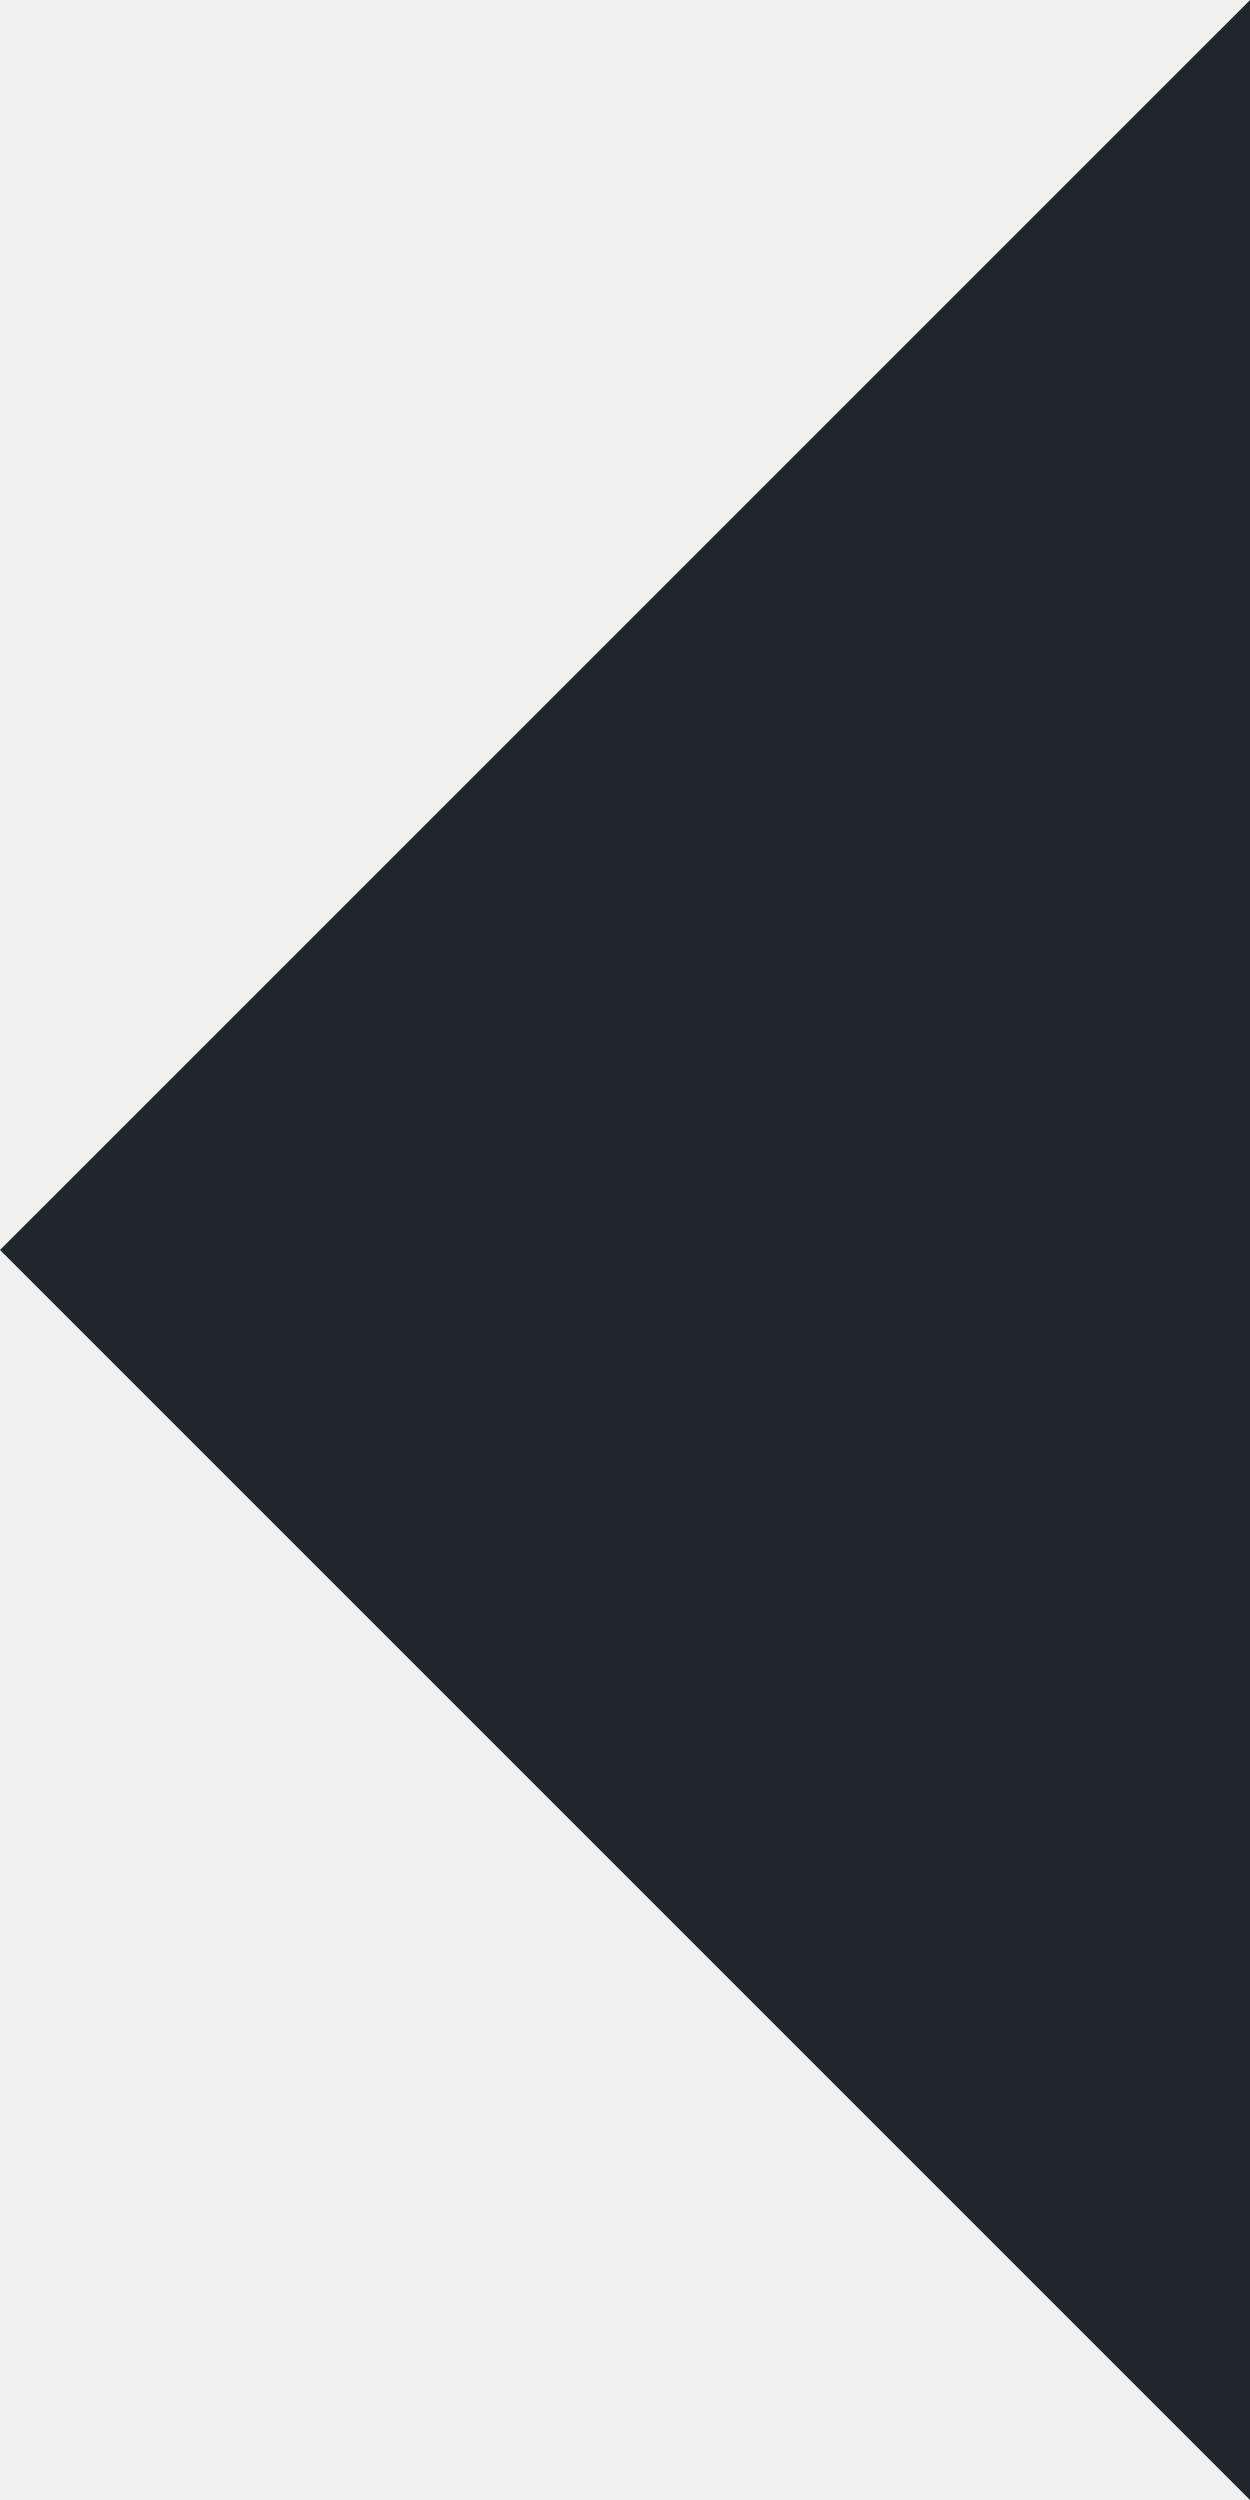
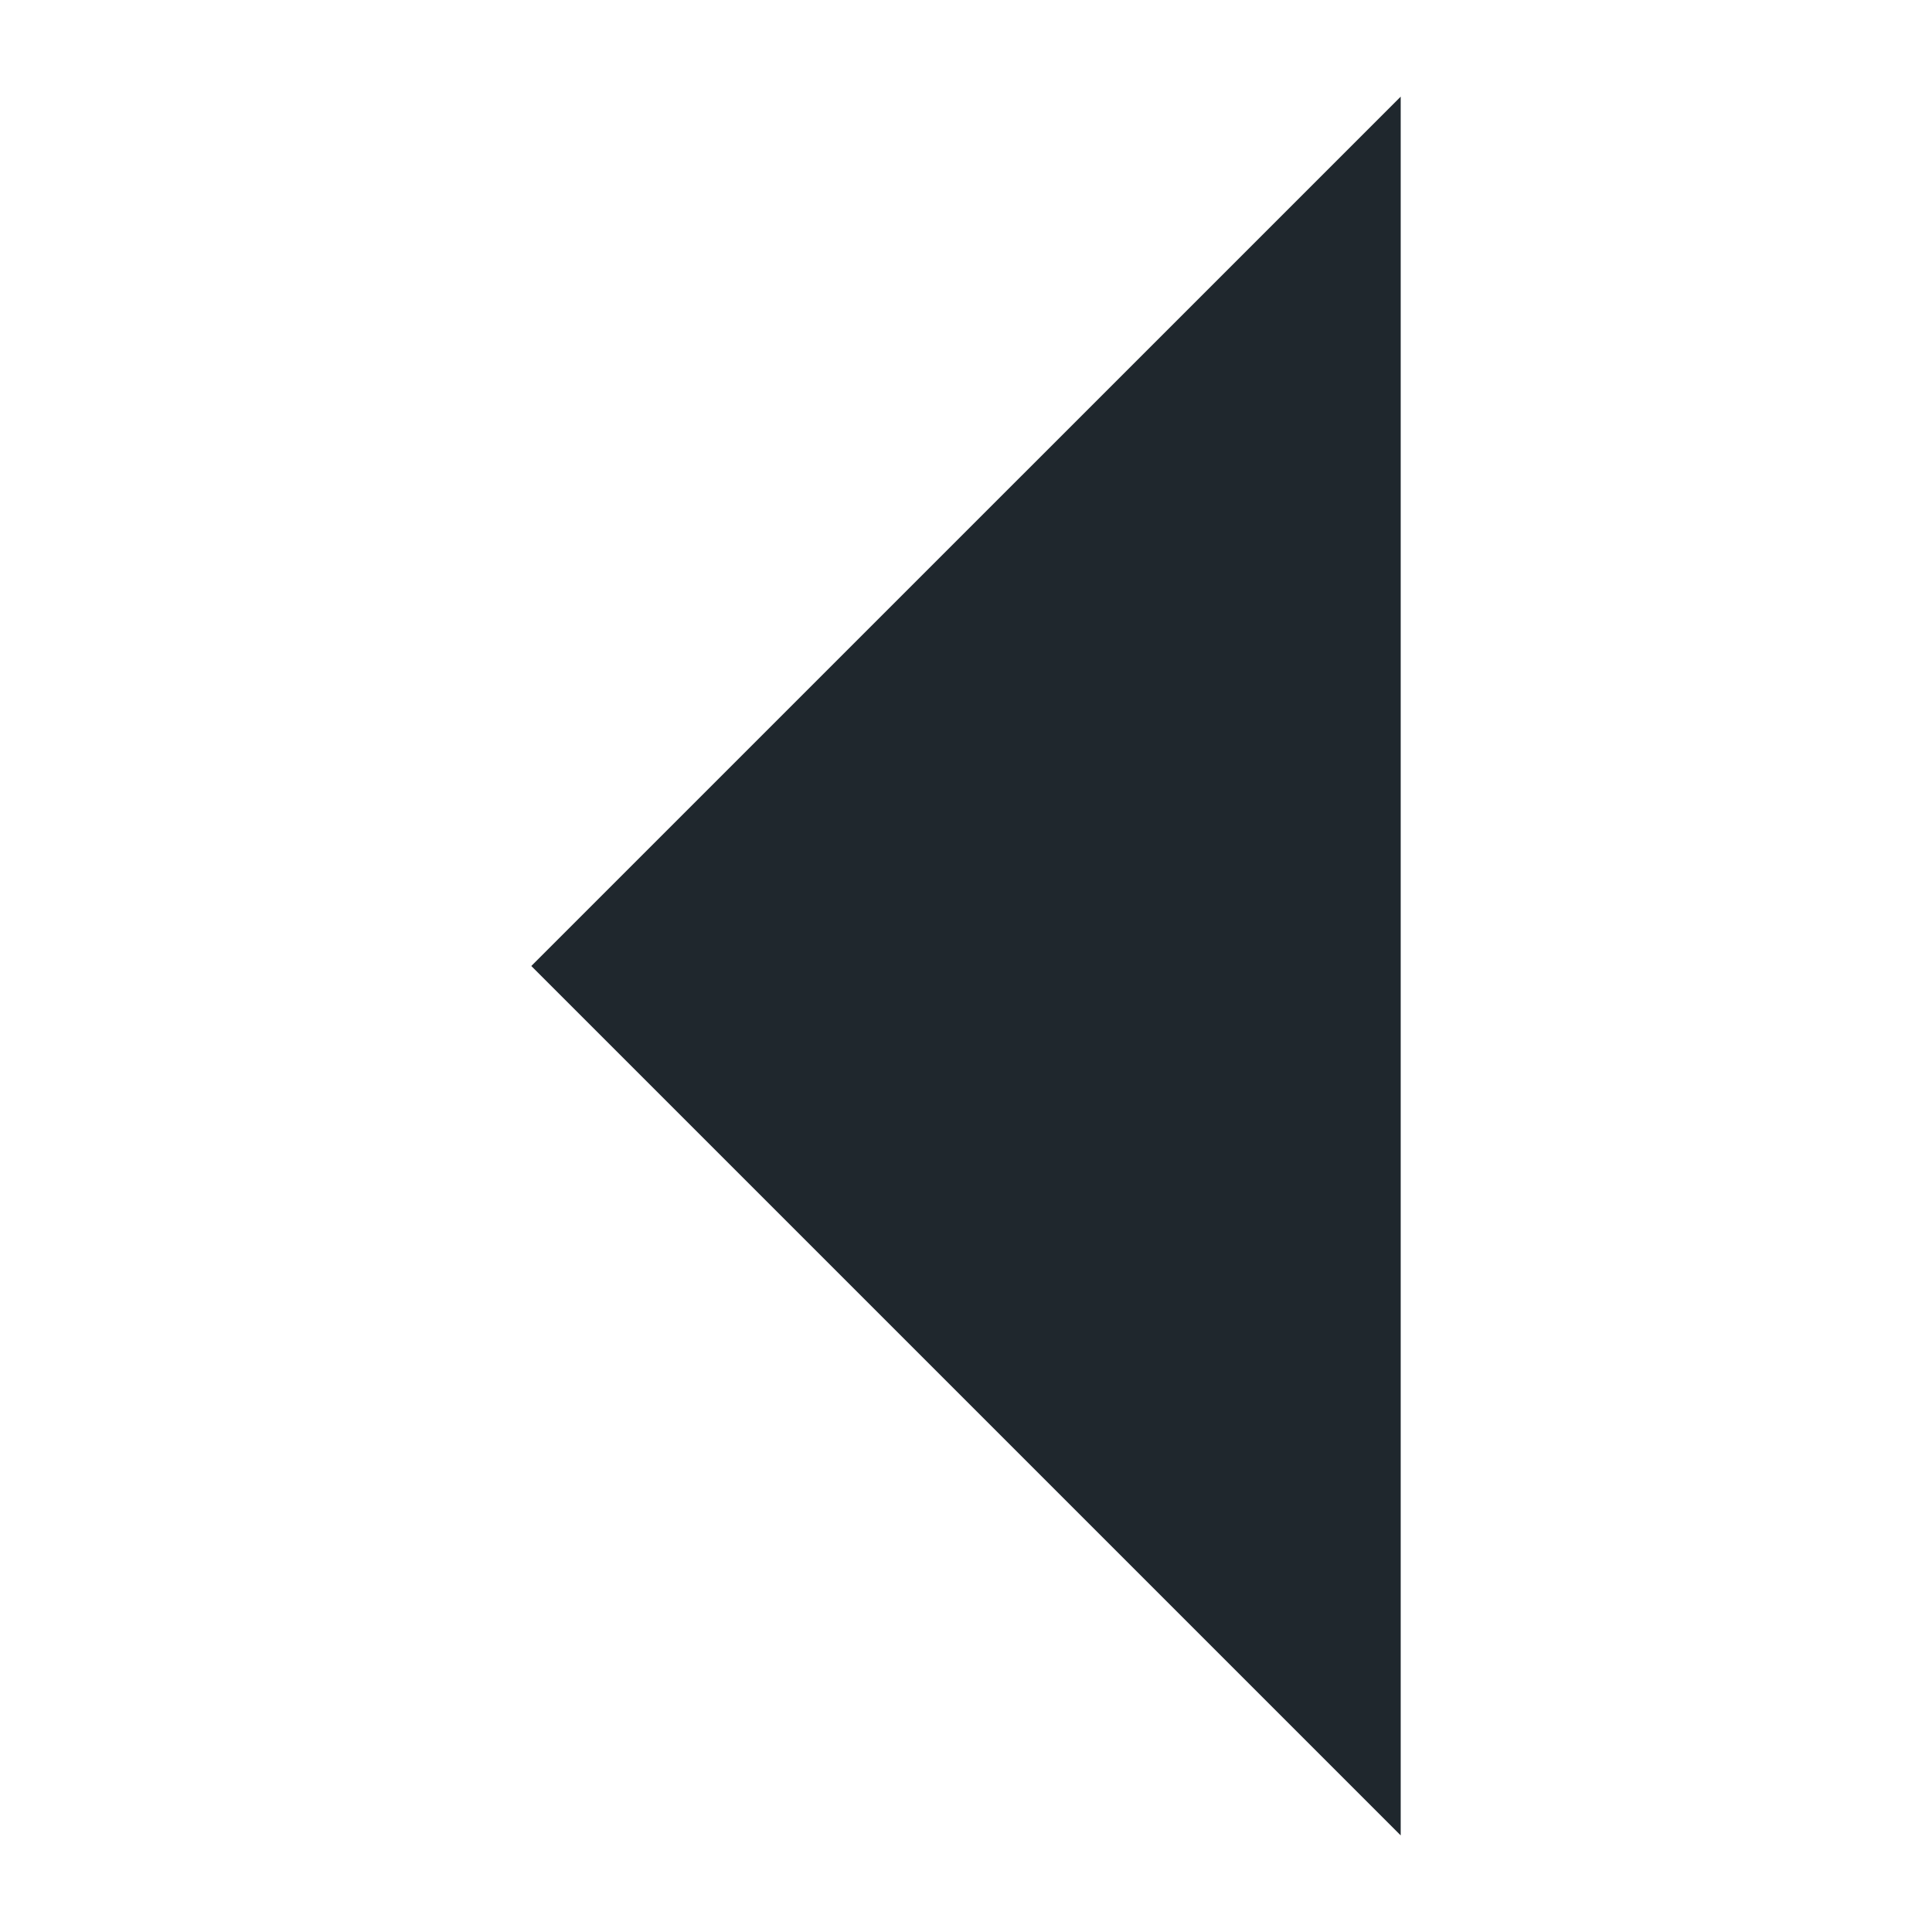
- <svg xmlns="http://www.w3.org/2000/svg" xmlns:xlink="http://www.w3.org/1999/xlink" width="18" height="36" viewBox="0 0 18 36" version="1.1">
-   <g id="Canvas" transform="translate(94 -319)">
-     <g id="arrowleft">
-       <use xlink:href="#path0_fill" transform="translate(-94 319.001)" fill="#1F272D" />
-     </g>
+ <svg xmlns="http://www.w3.org/2000/svg" width="40" height="40" viewBox="0 0 40 40">
+   <g fill="none" fill-rule="evenodd">
+     <rect width="1440" height="4000" x="-150" y="-430" fill="#FFFFFF" />
+     <polygon fill="#1F272D" points="11 20 29 38 29 2.001" />
  </g>
-   <defs>
-     <path id="path0_fill" fill-rule="evenodd" d="M 0 17.999L 18 35.999L 18 0L 0 17.999Z" />
-   </defs>
</svg>
